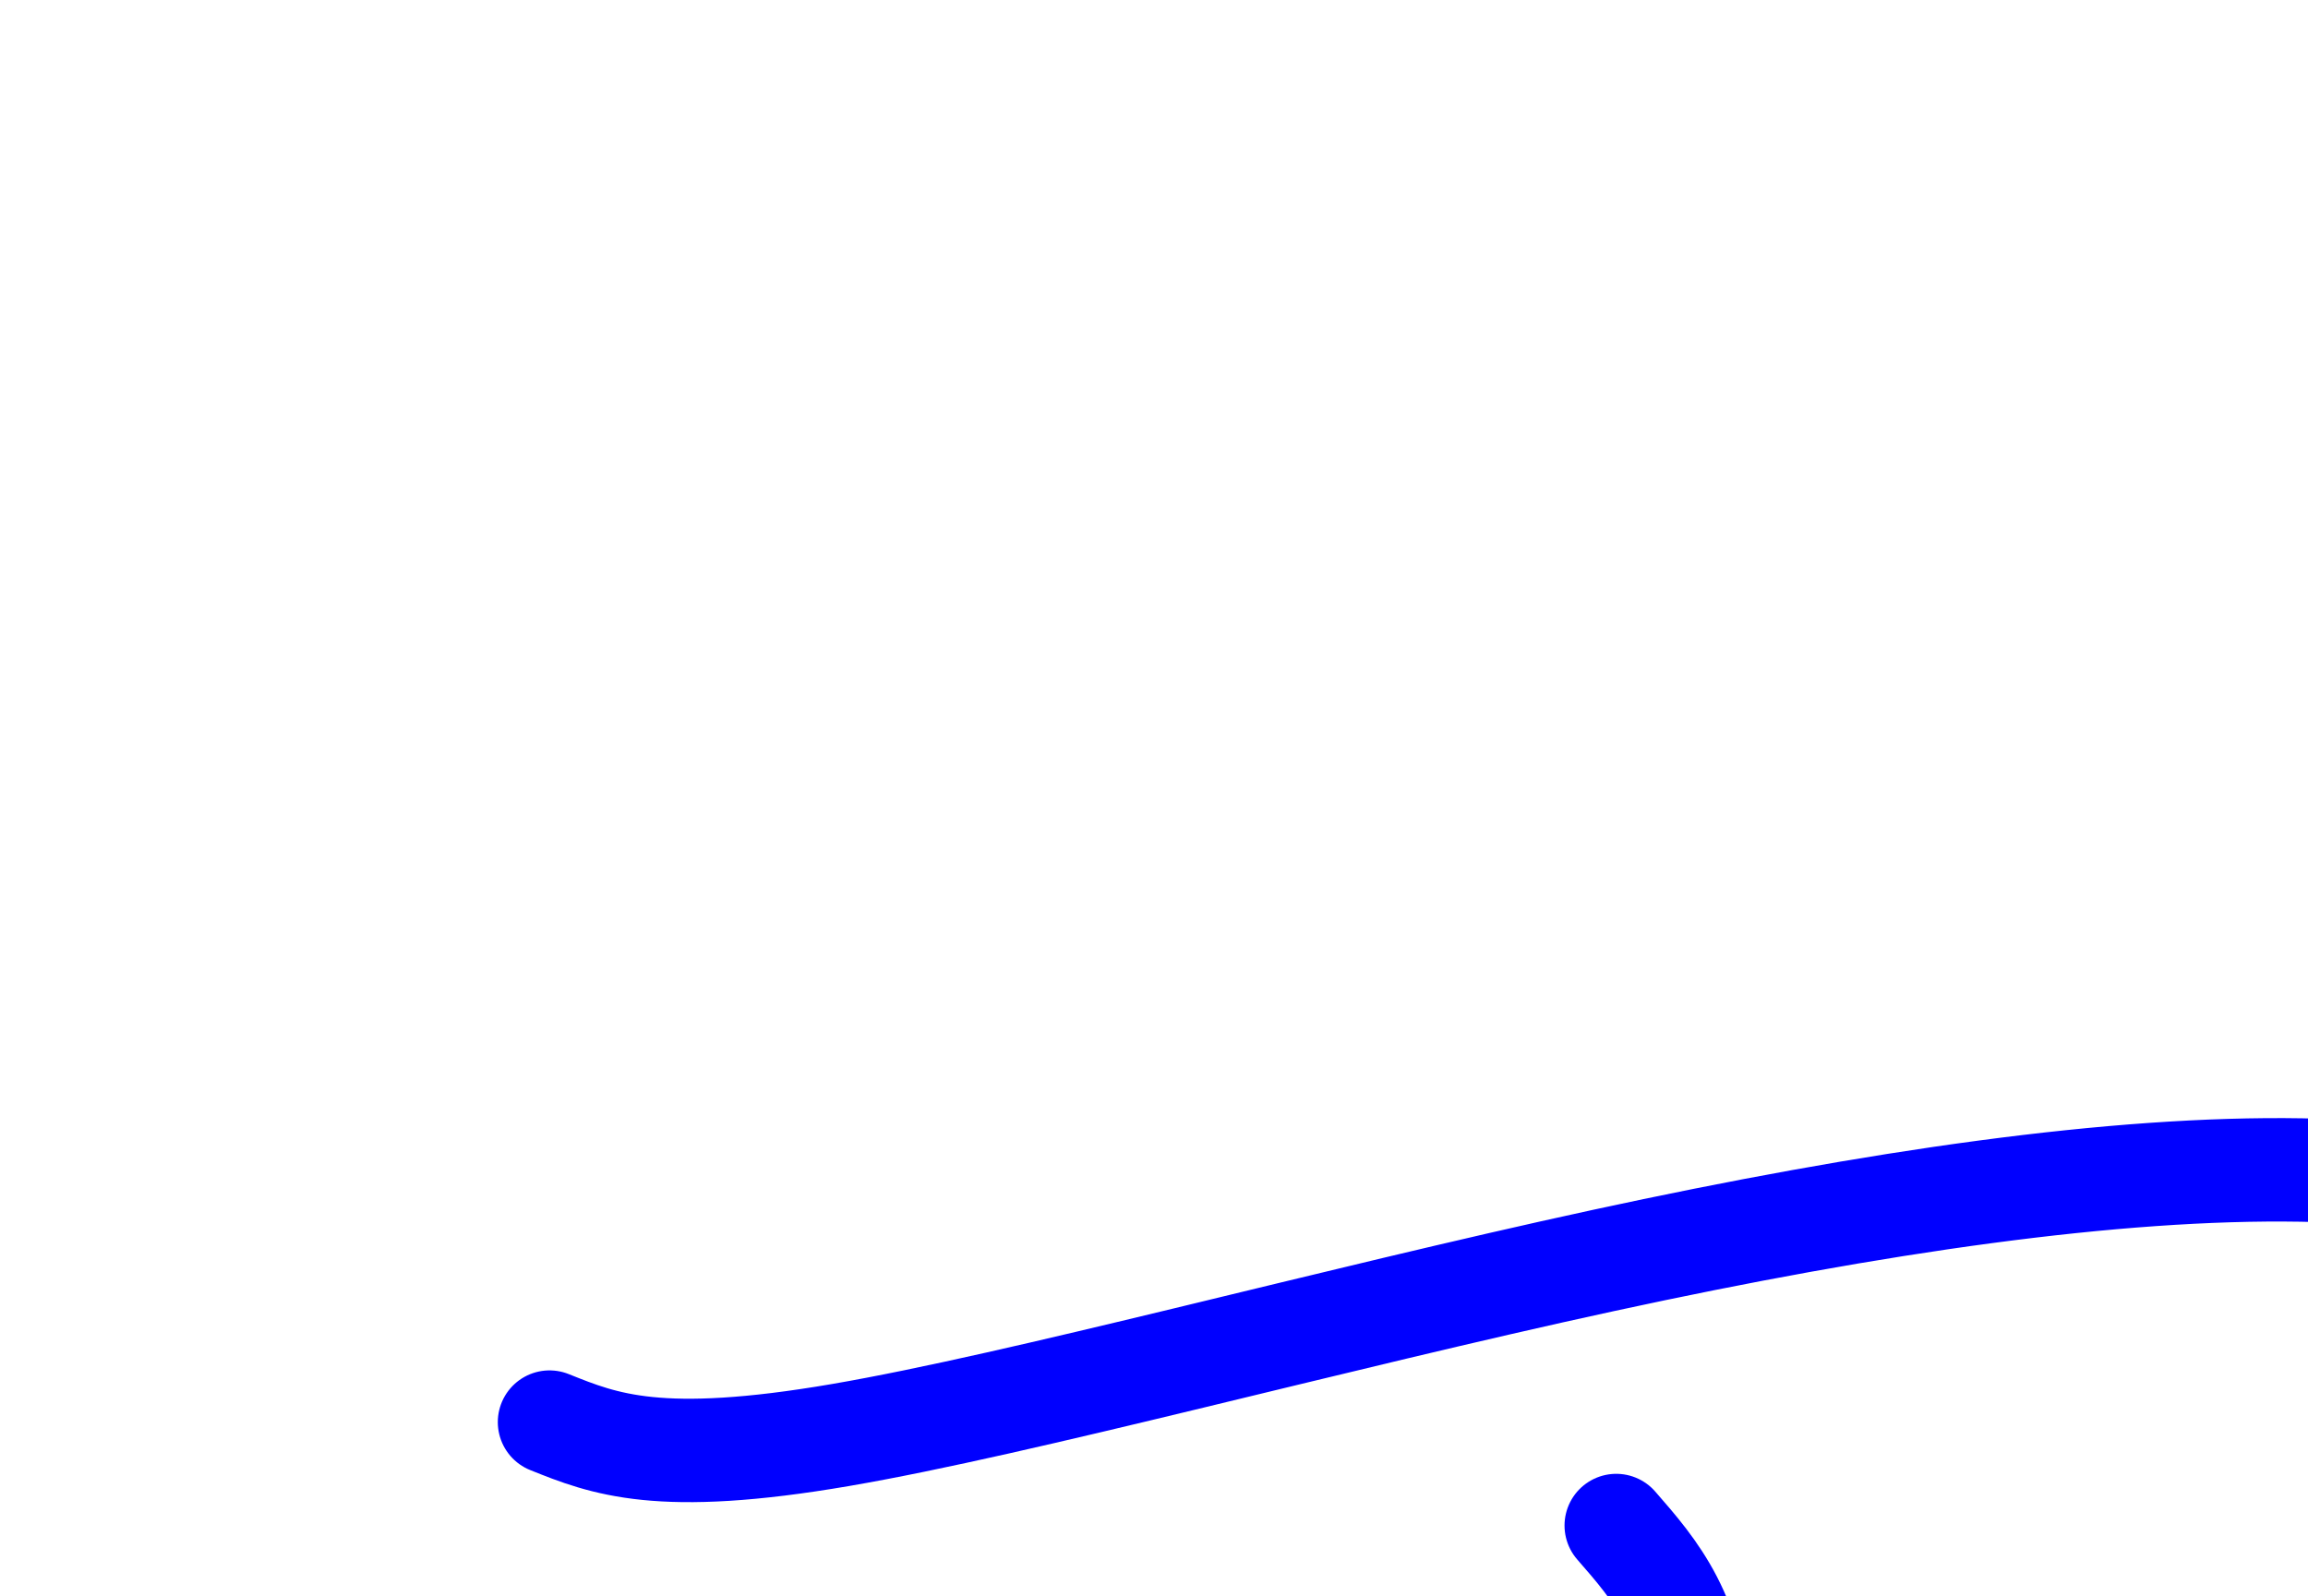
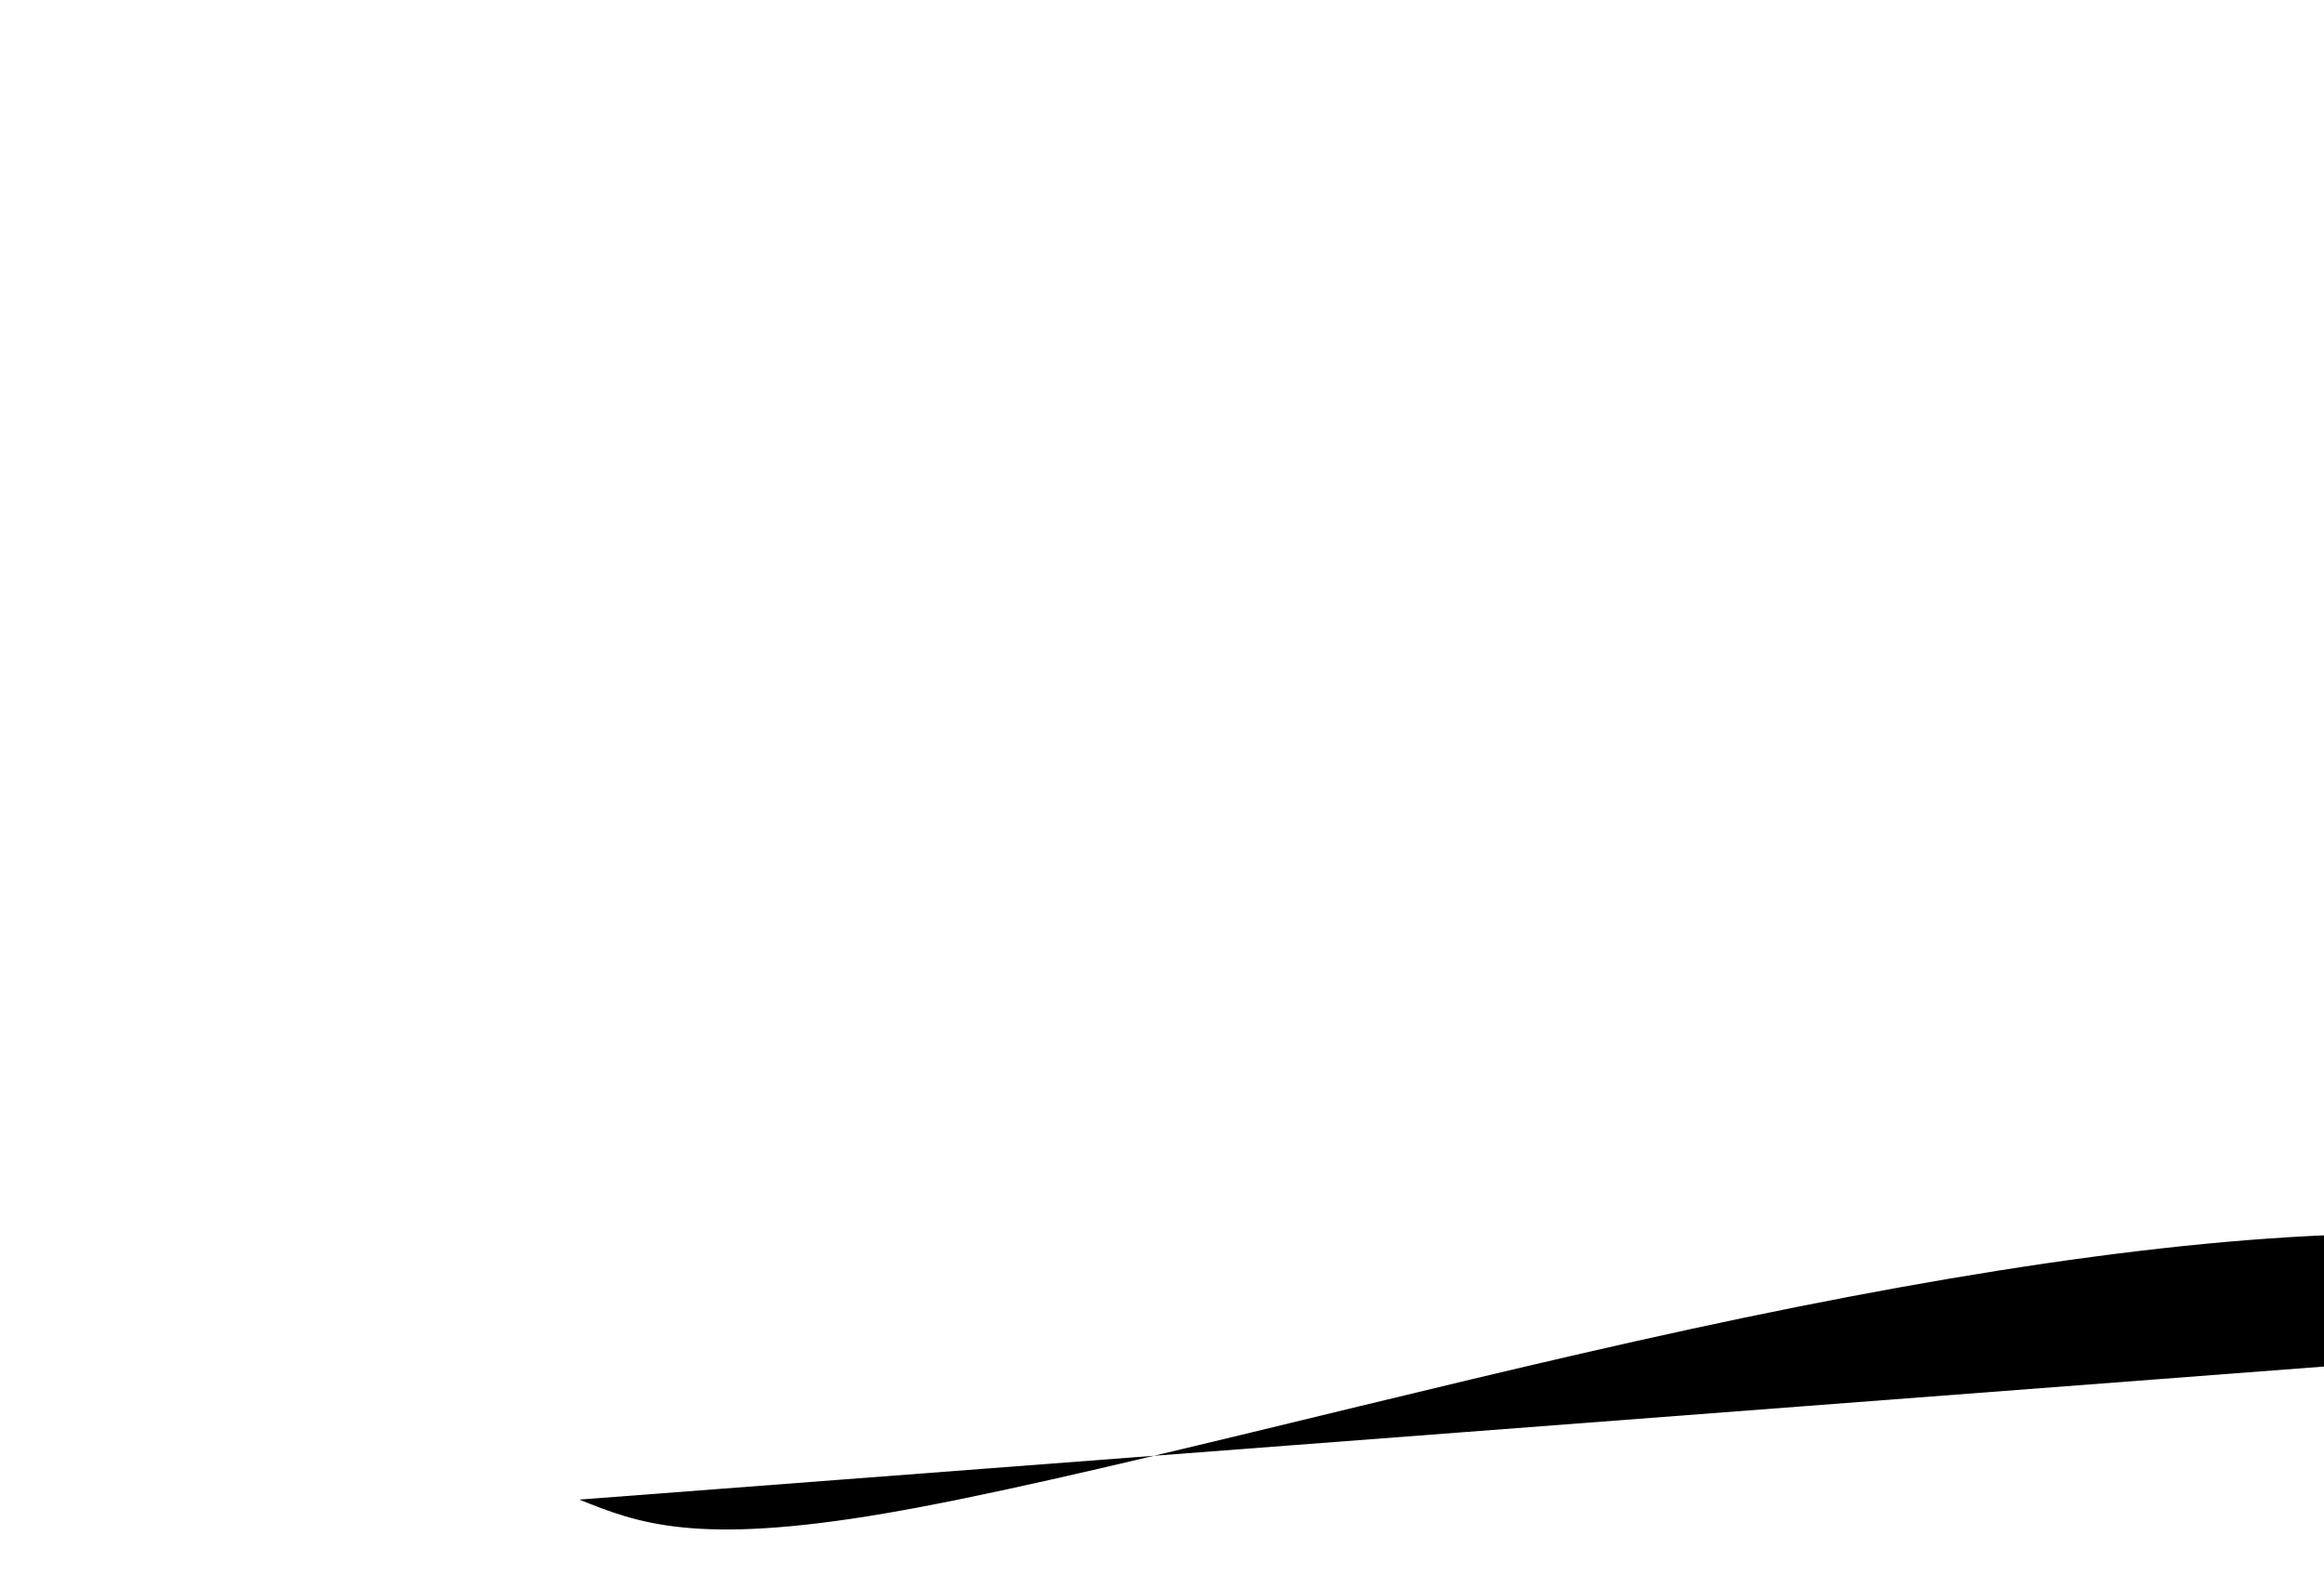
<svg xmlns="http://www.w3.org/2000/svg" viewbox="0 0 512 512">
-   <path fill="none" stroke="blue" stroke-width="16" stroke-linecap="round" d="M 85 220 C 93.47 223.40 101.94 226.81 130 222 158.06 217.19 205.71 204.17 248 195 290.29 185.83 327.23 180.52 356 181 384.77 181.48 405.39 187.74 426 194" />
-   <path fill="none" stroke="blue" stroke-width="16" stroke-linecap="round" d="M 250 236 C 256.09 242.98 262.18 249.96 263 266 263.82 282.04 259.38 307.16 257 333 254.62 358.84 254.31 385.42 254 412" />
-   <path fill="none" stroke="blue" stroke-width="16" stroke-linecap="round" d="M 313 270 C 323.33 274.25 333.67 278.50 342 285 350.33 291.50 356.67 300.25 363 309" />
+   <path class="hsu" d="M 85 220 C 93.47 223.40 101.94 226.81 130 222 158.06 217.19 205.71 204.17 248 195 290.29 185.83 327.23 180.52 356 181 384.77 181.48 405.39 187.74 426 194" />
+   <path class="hsu" d="M 250 236 C 256.09 242.98 262.18 249.96 263 266 263.82 282.04 259.38 307.16 257 333 254.62 358.84 254.31 385.42 254 412" />
+   <path class="hsu" d="M 313 270 C 323.33 274.25 333.67 278.50 342 285 350.33 291.50 356.67 300.25 363 309" />
</svg>
